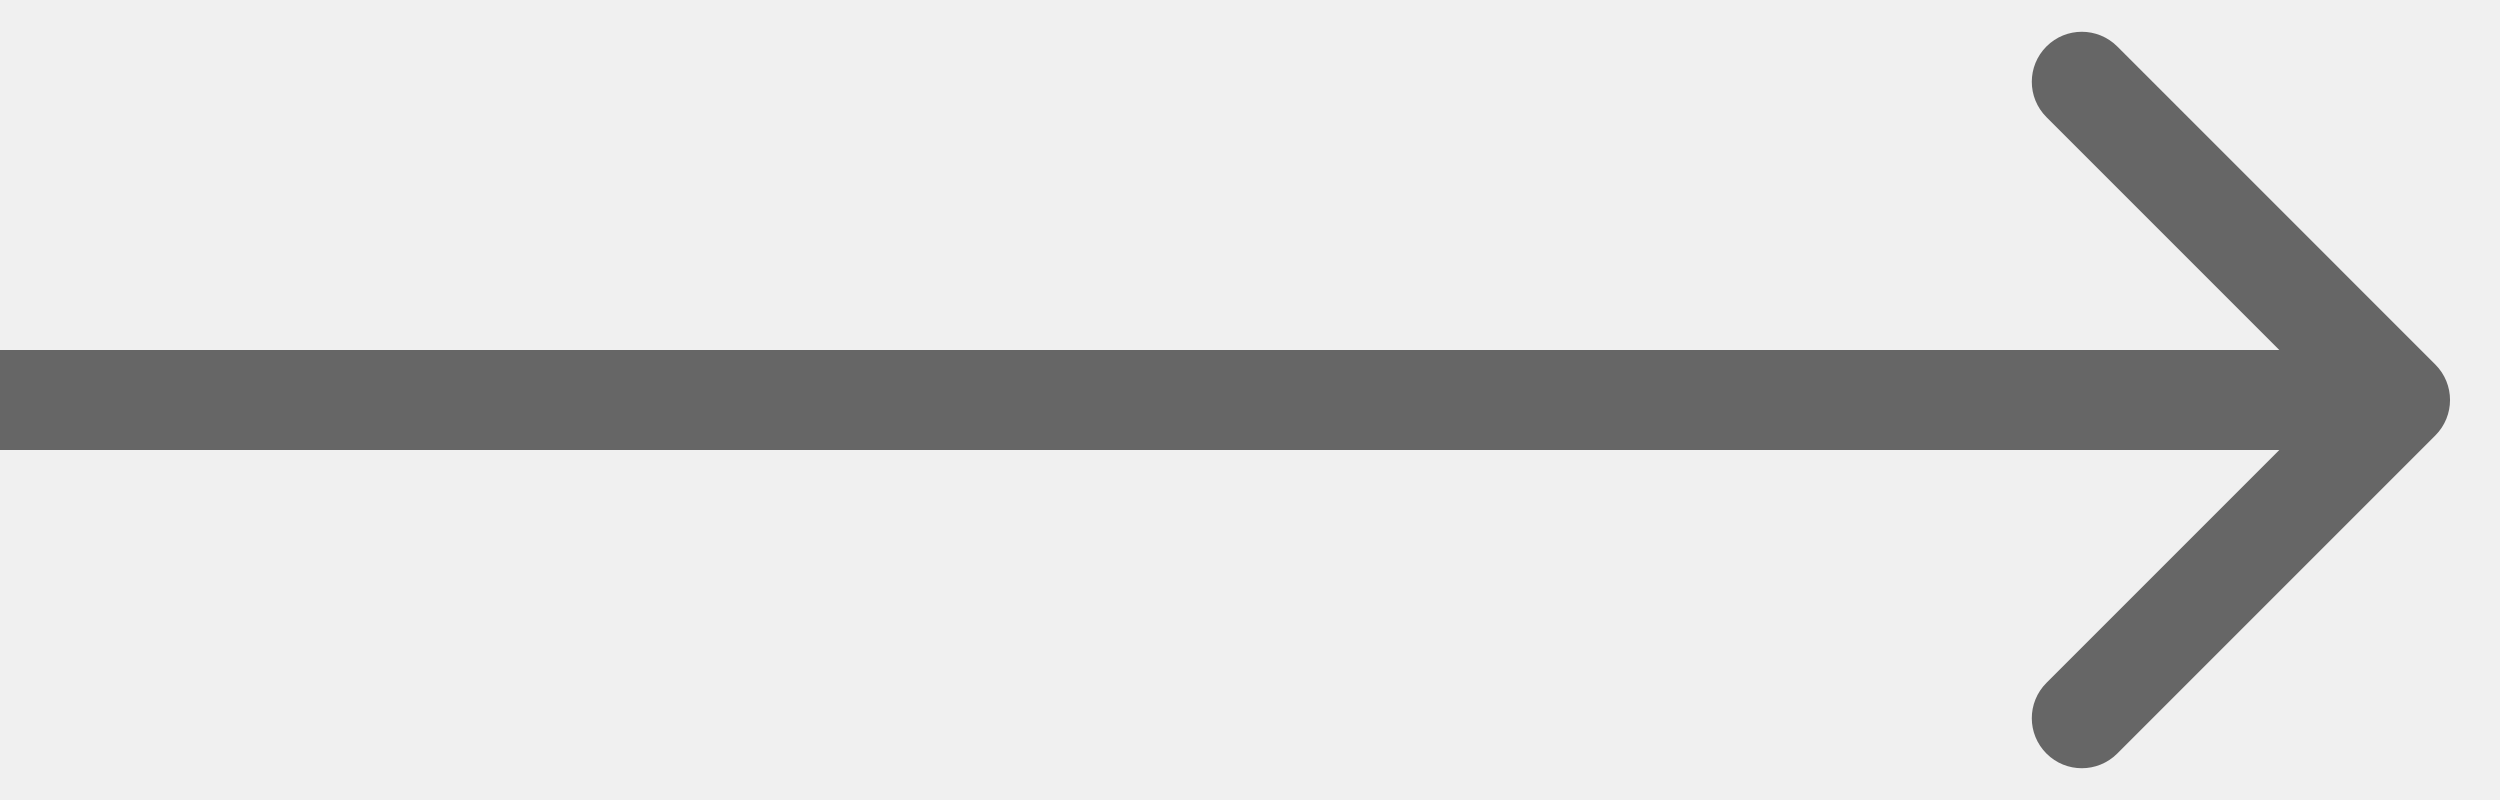
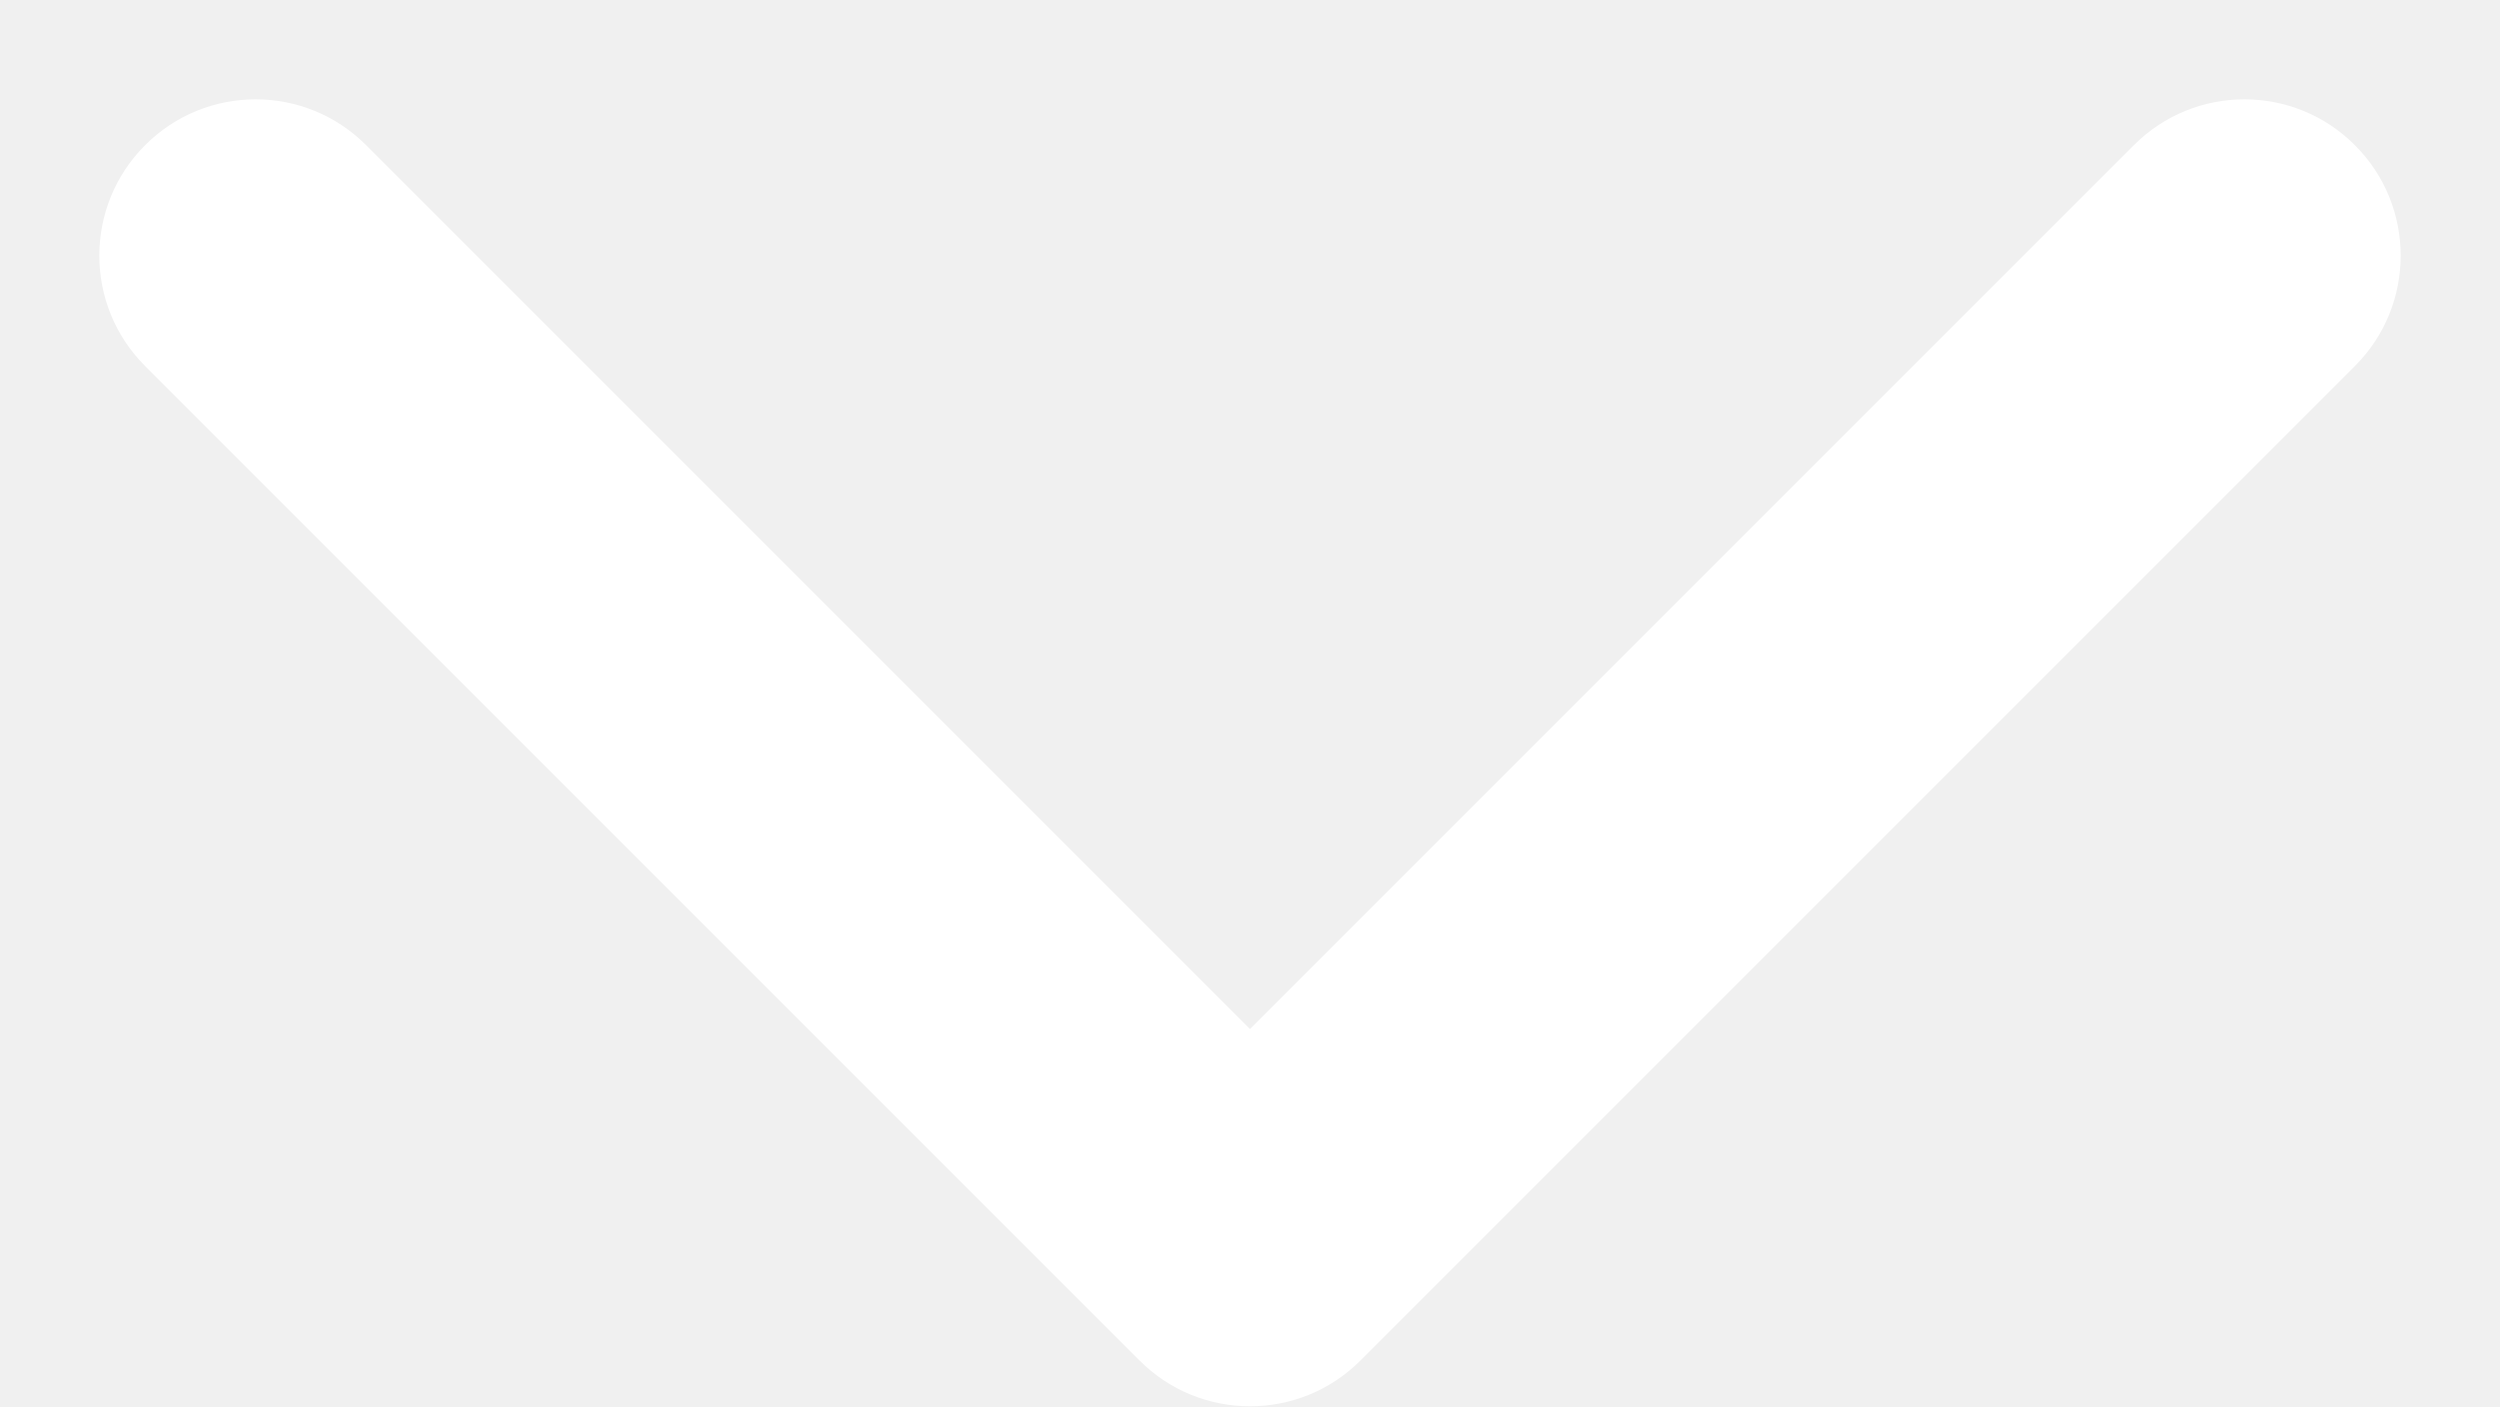
- <svg xmlns="http://www.w3.org/2000/svg" width="25" height="8" viewBox="0 0 25 8" fill="none">
-   <path d="M24.354 4.354C24.549 4.158 24.549 3.842 24.354 3.646L21.172 0.464C20.976 0.269 20.66 0.269 20.465 0.464C20.269 0.66 20.269 0.976 20.465 1.172L23.293 4L20.465 6.828C20.269 7.024 20.269 7.34 20.465 7.536C20.66 7.731 20.976 7.731 21.172 7.536L24.354 4.354ZM3.5656e-10 4.5L24 4.5L24 3.5L-3.5656e-10 3.5L3.5656e-10 4.5Z" fill="#666666" />
+ <svg xmlns="http://www.w3.org/2000/svg" width="16" height="9" viewBox="0 0 16 9" fill="none">
+   <path d="M7.293 8.707C7.683 9.098 8.317 9.098 8.707 8.707L15.071 2.343C15.462 1.953 15.462 1.319 15.071 0.929C14.681 0.538 14.047 0.538 13.657 0.929L8 6.586L2.343 0.929C1.953 0.538 1.319 0.538 0.929 0.929C0.538 1.319 0.538 1.953 0.929 2.343L7.293 8.707ZM7 7V8H9V7H7Z" fill="white" />
</svg>
